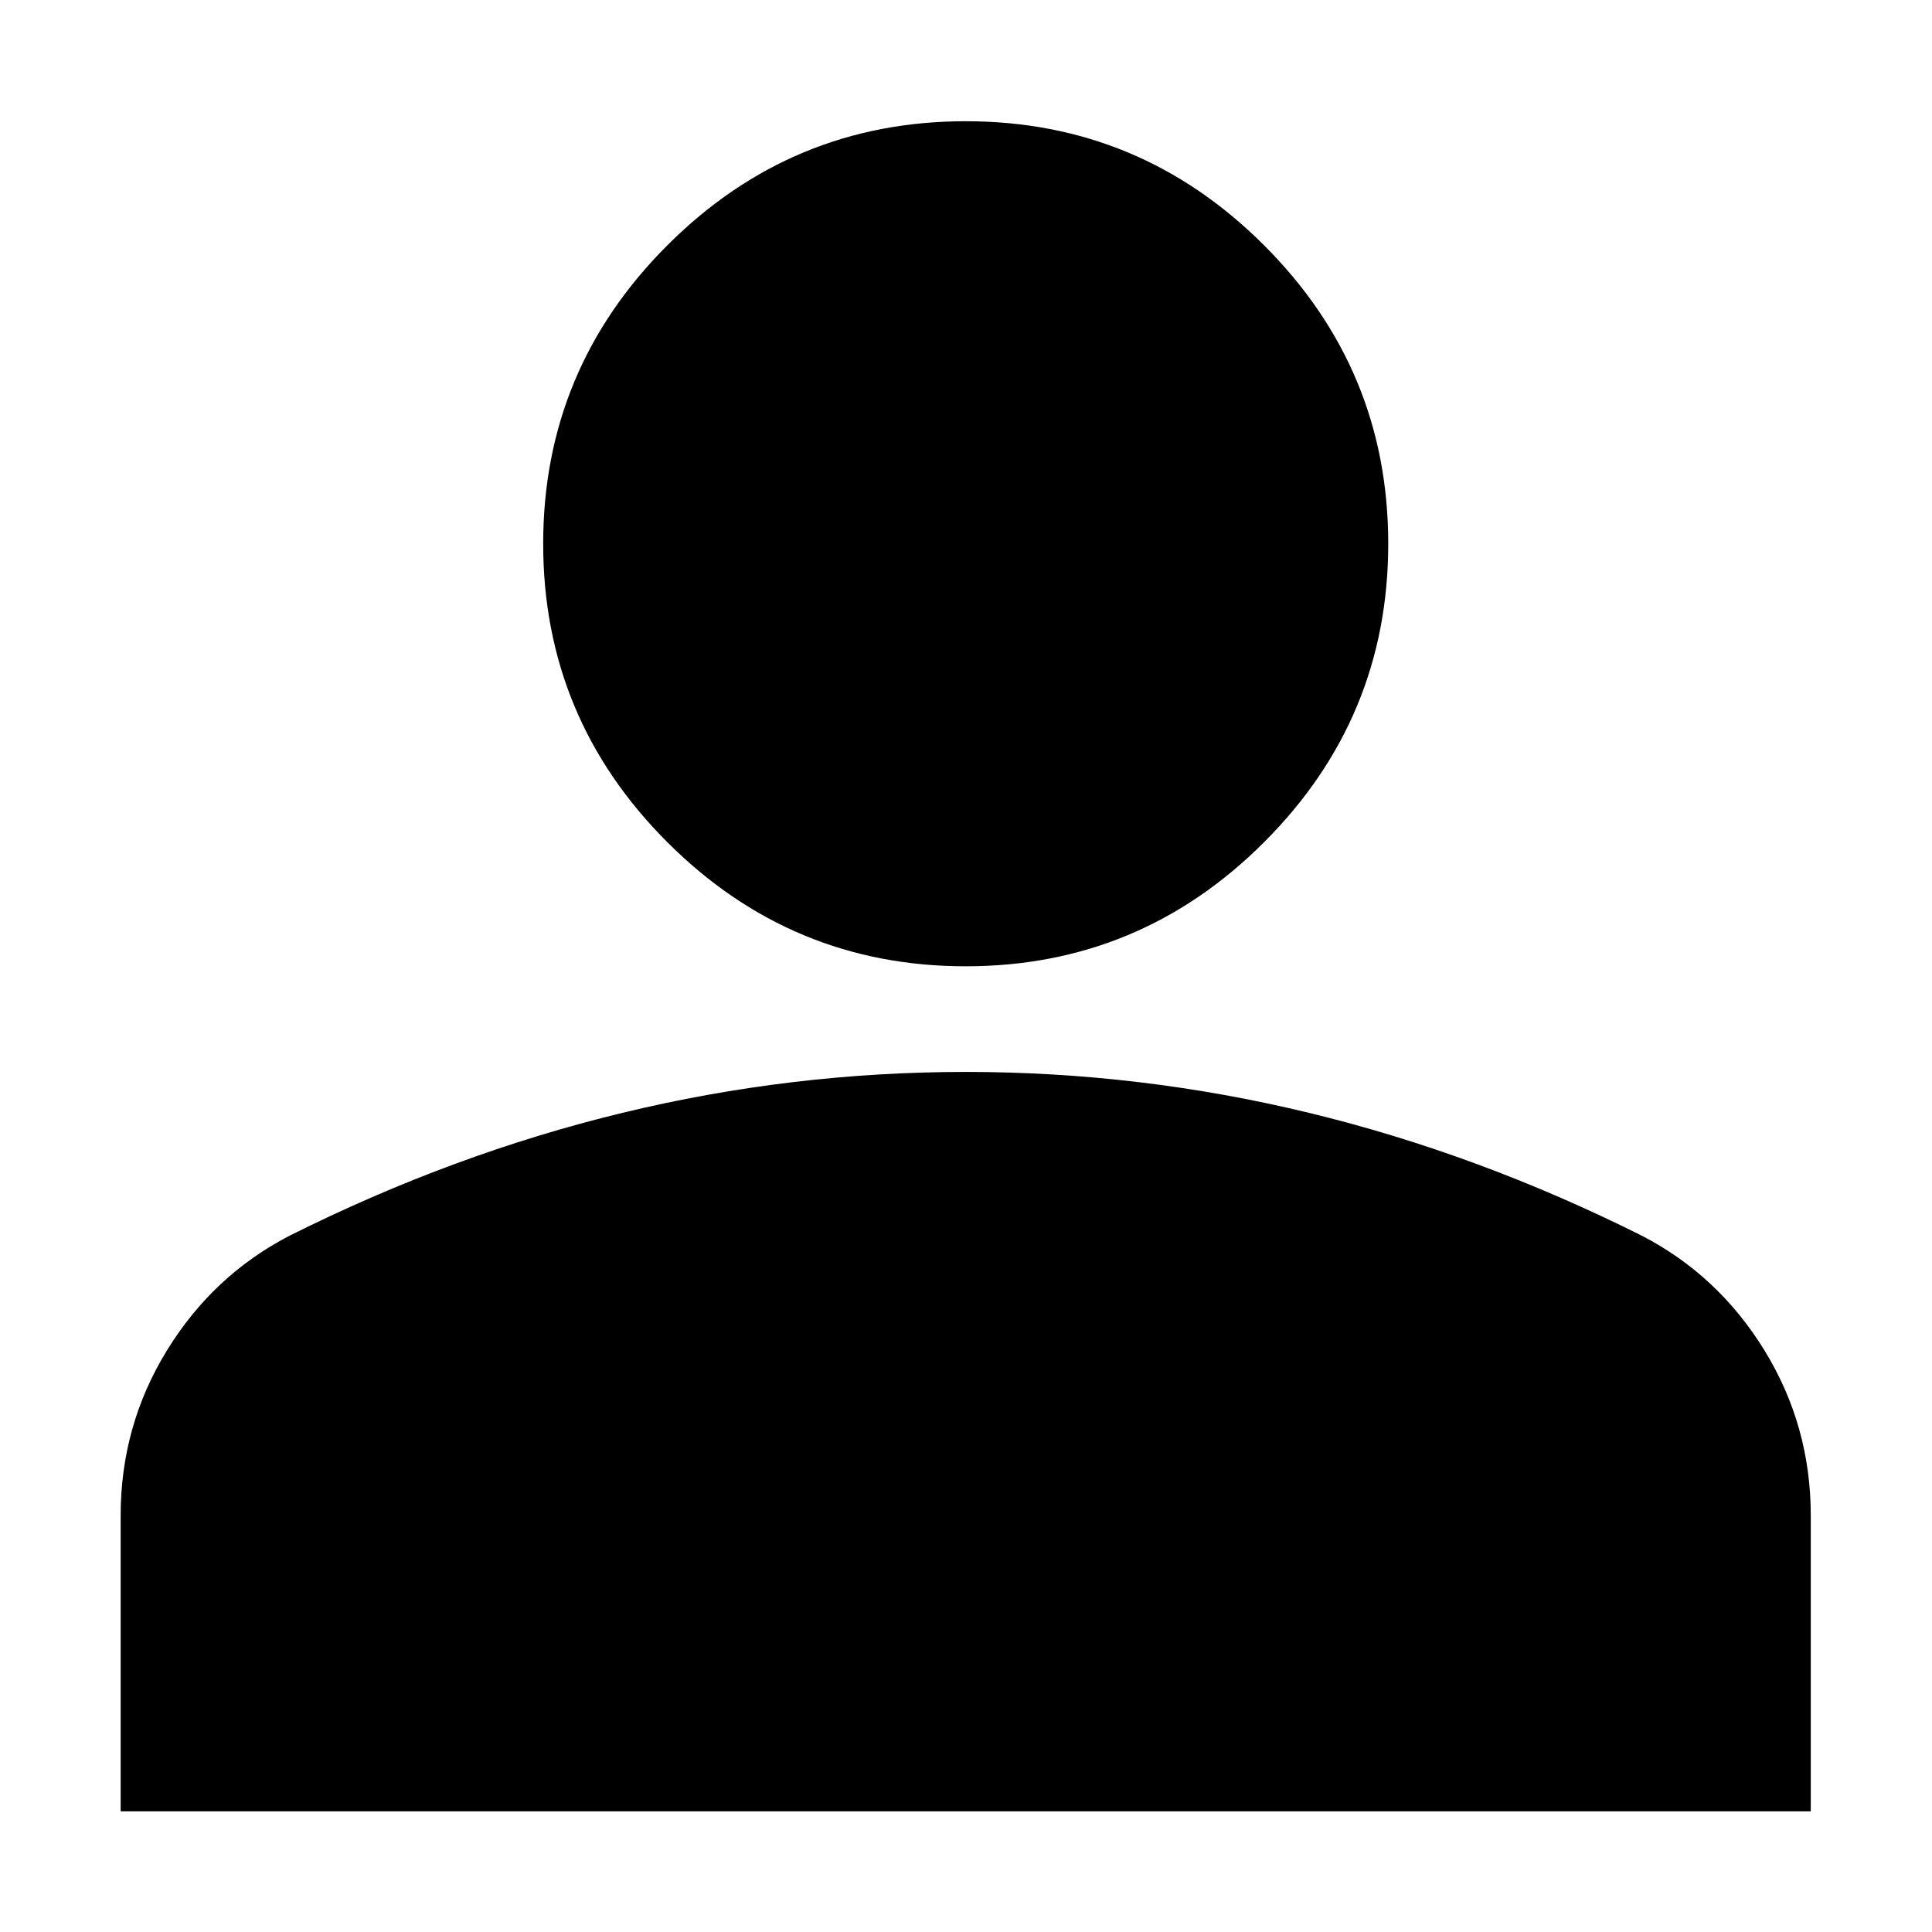
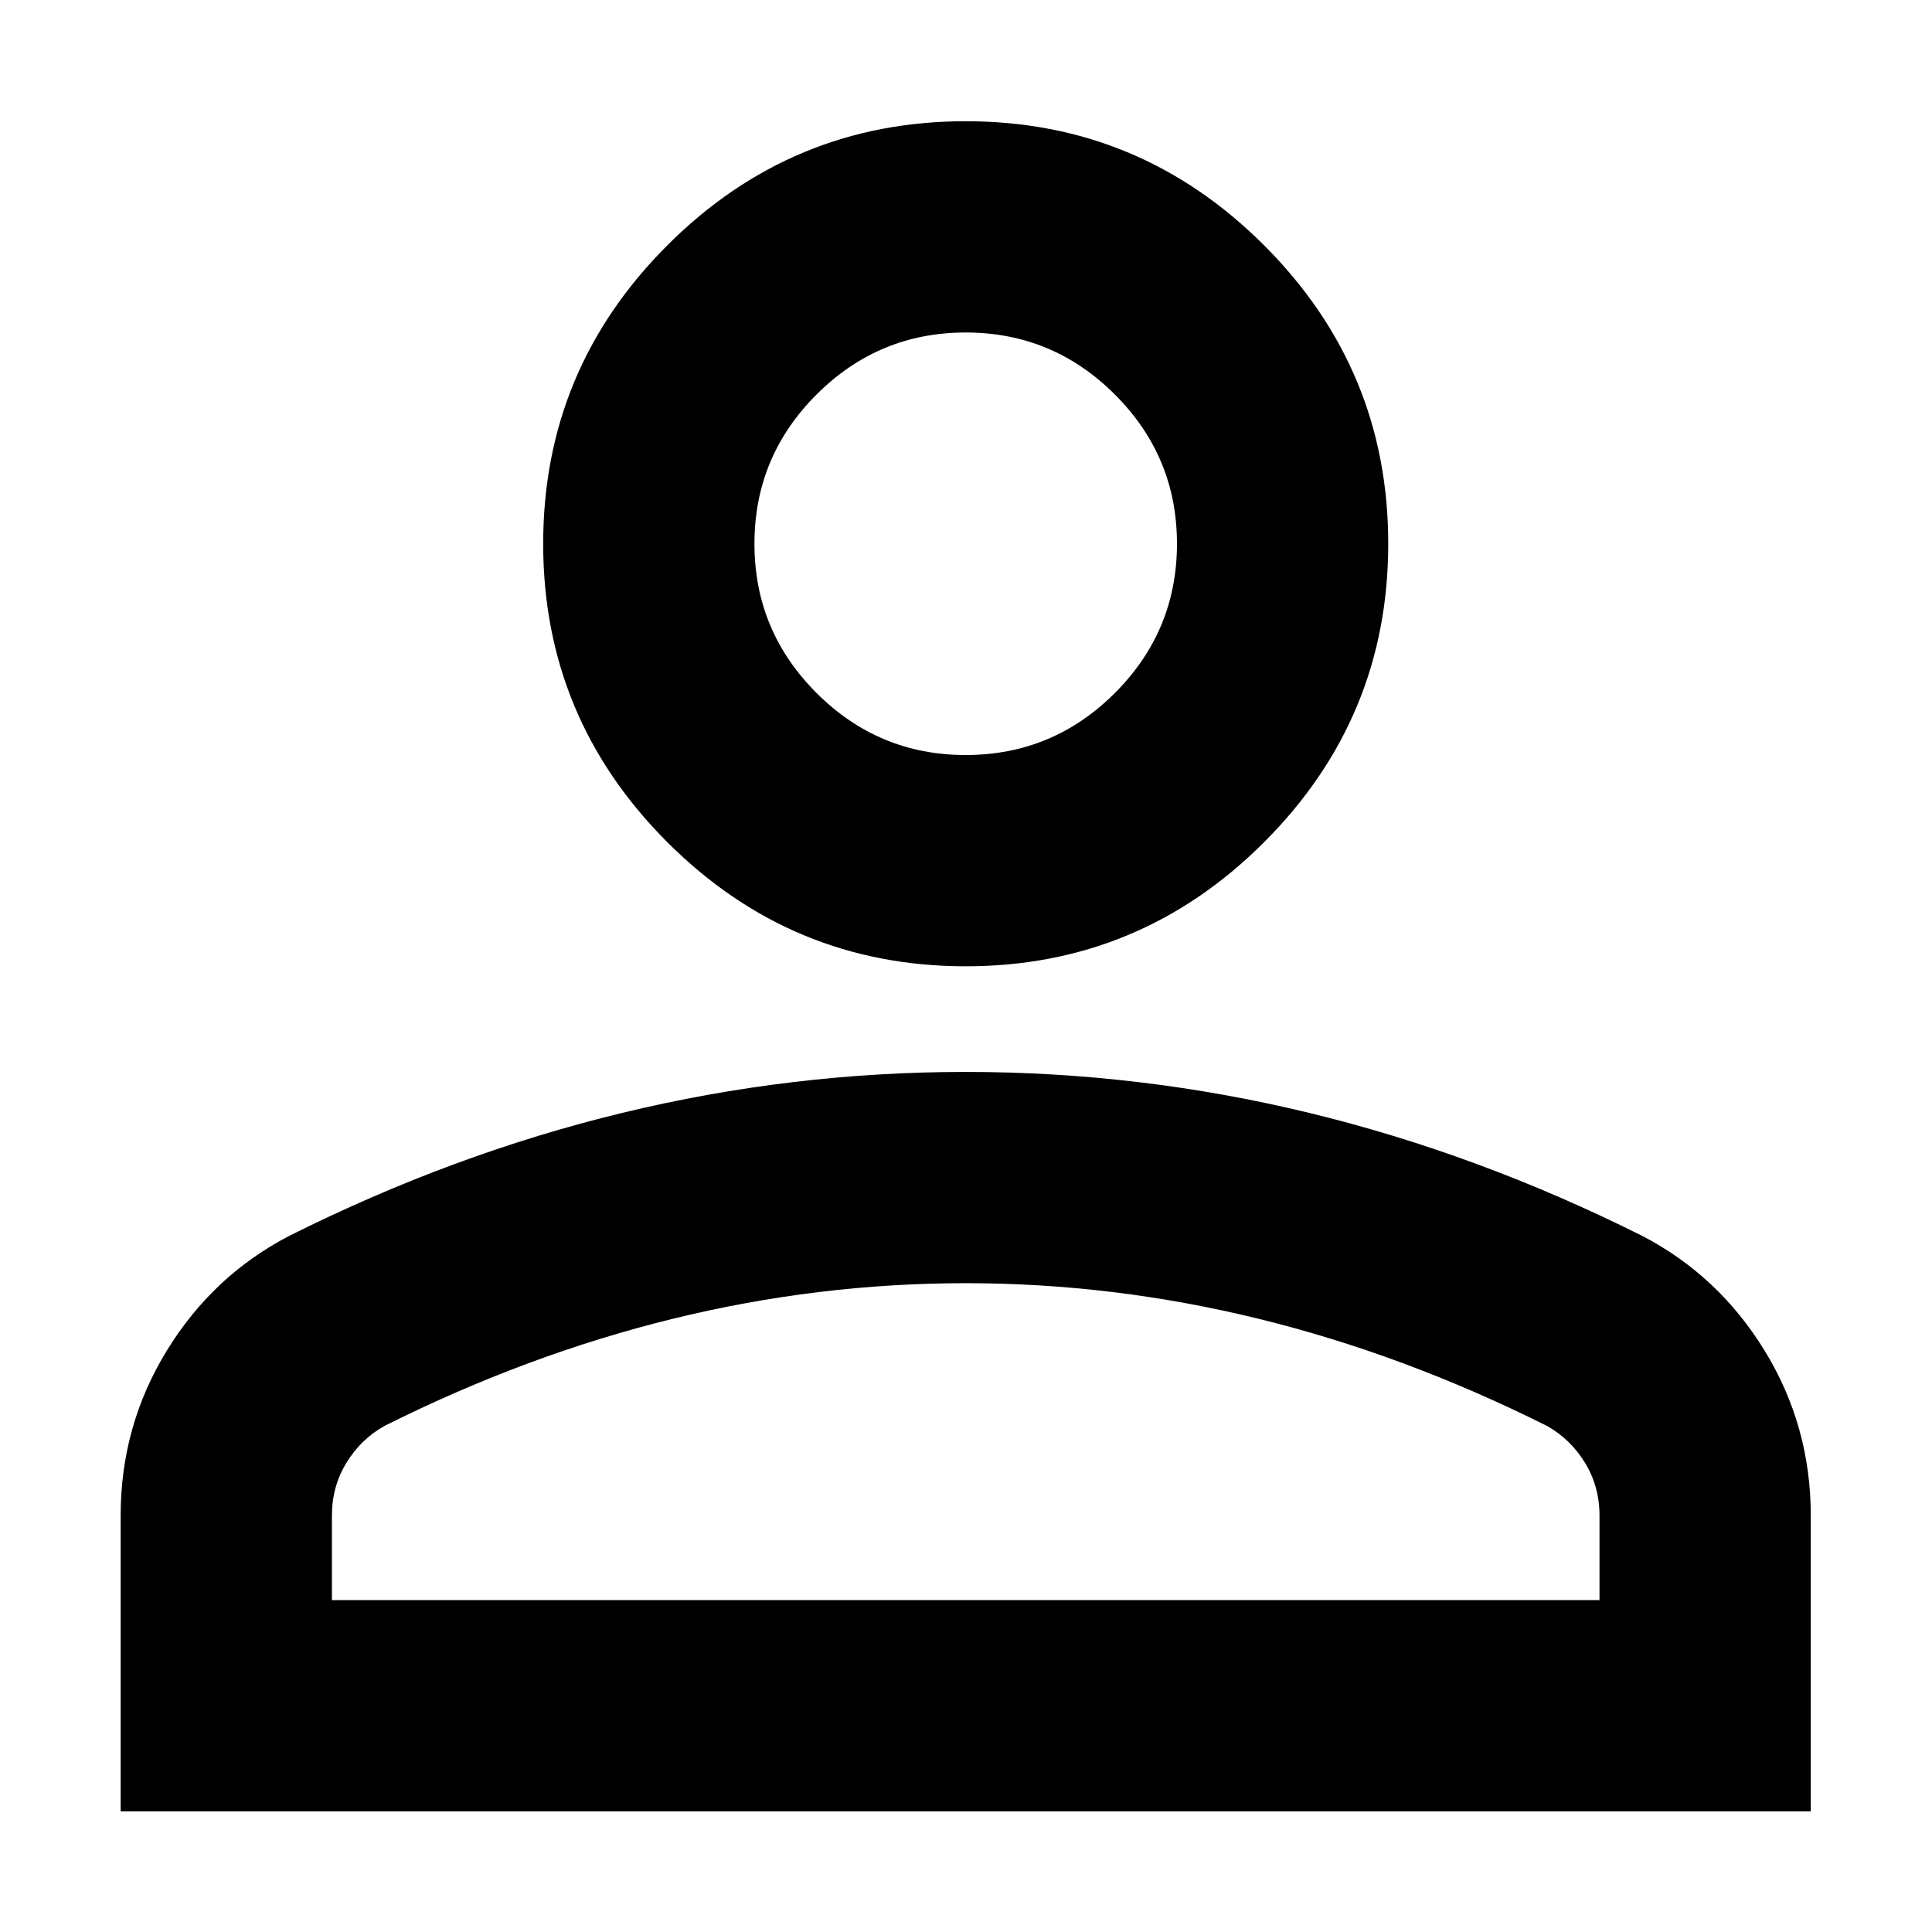
<svg xmlns="http://www.w3.org/2000/svg" xml:space="preserve" style="fill-rule:evenodd;clip-rule:evenodd;stroke-linejoin:round;stroke-miterlimit:2" viewBox="0 0 16 16" width="16" height="16">
-   <path d="M480-480q-66 0-113-47t-47-113q0-66 47-113t113-47q66 0 113 47t47 113q0 66-47 113t-113 47ZM160-160v-112q0-34 17.5-62.5T224-378q62-31 126-46.5T480-440q66 0 130 15.5T736-378q29 15 46.5 43.5T800-272v112H160Z" style="fill-rule:nonzero" transform="matrix(.02187 0 0 .02187 -2.5 18.5)" />
+   <path d="M480-480c-44 0-81.667-15.667-113-47s-47-69-47-113 15.667-81.667 47-113 69-47 113-47 81.667 15.667 113 47 47 69 47 113-15.667 81.667-47 113-69 47-113 47ZM160-160v-112c0-22.667 5.833-43.5 17.5-62.5S204.667-368 224-378c41.333-20.667 83.333-36.167 126-46.5 42.667-10.333 86-15.5 130-15.5s87.333 5.167 130 15.5 84.667 25.833 126 46.5c19.333 10 34.833 24.5 46.5 43.5 11.667 19 17.5 39.833 17.5 62.5v112H160Zm80-80h480v-32c0-7.333-1.833-14-5.5-20s-8.5-10.667-14.5-14c-36-18-72.333-31.5-109-40.5S517.333-360 480-360s-74.333 4.5-111 13.5S296-324 260-306c-6 3.333-10.833 8-14.5 14s-5.5 12.667-5.5 20v32Zm240-320c22 0 40.833-7.833 56.5-23.5C552.167-599.167 560-618 560-640s-7.833-40.833-23.5-56.5C520.833-712.167 502-720 480-720s-40.833 7.833-56.5 23.5C407.833-680.833 400-662 400-640s7.833 40.833 23.5 56.5C439.167-567.833 458-560 480-560Z" style="fill-rule:nonzero" transform="matrix(.02187 0 0 .02187 -2.5 18.5)" />
</svg>
